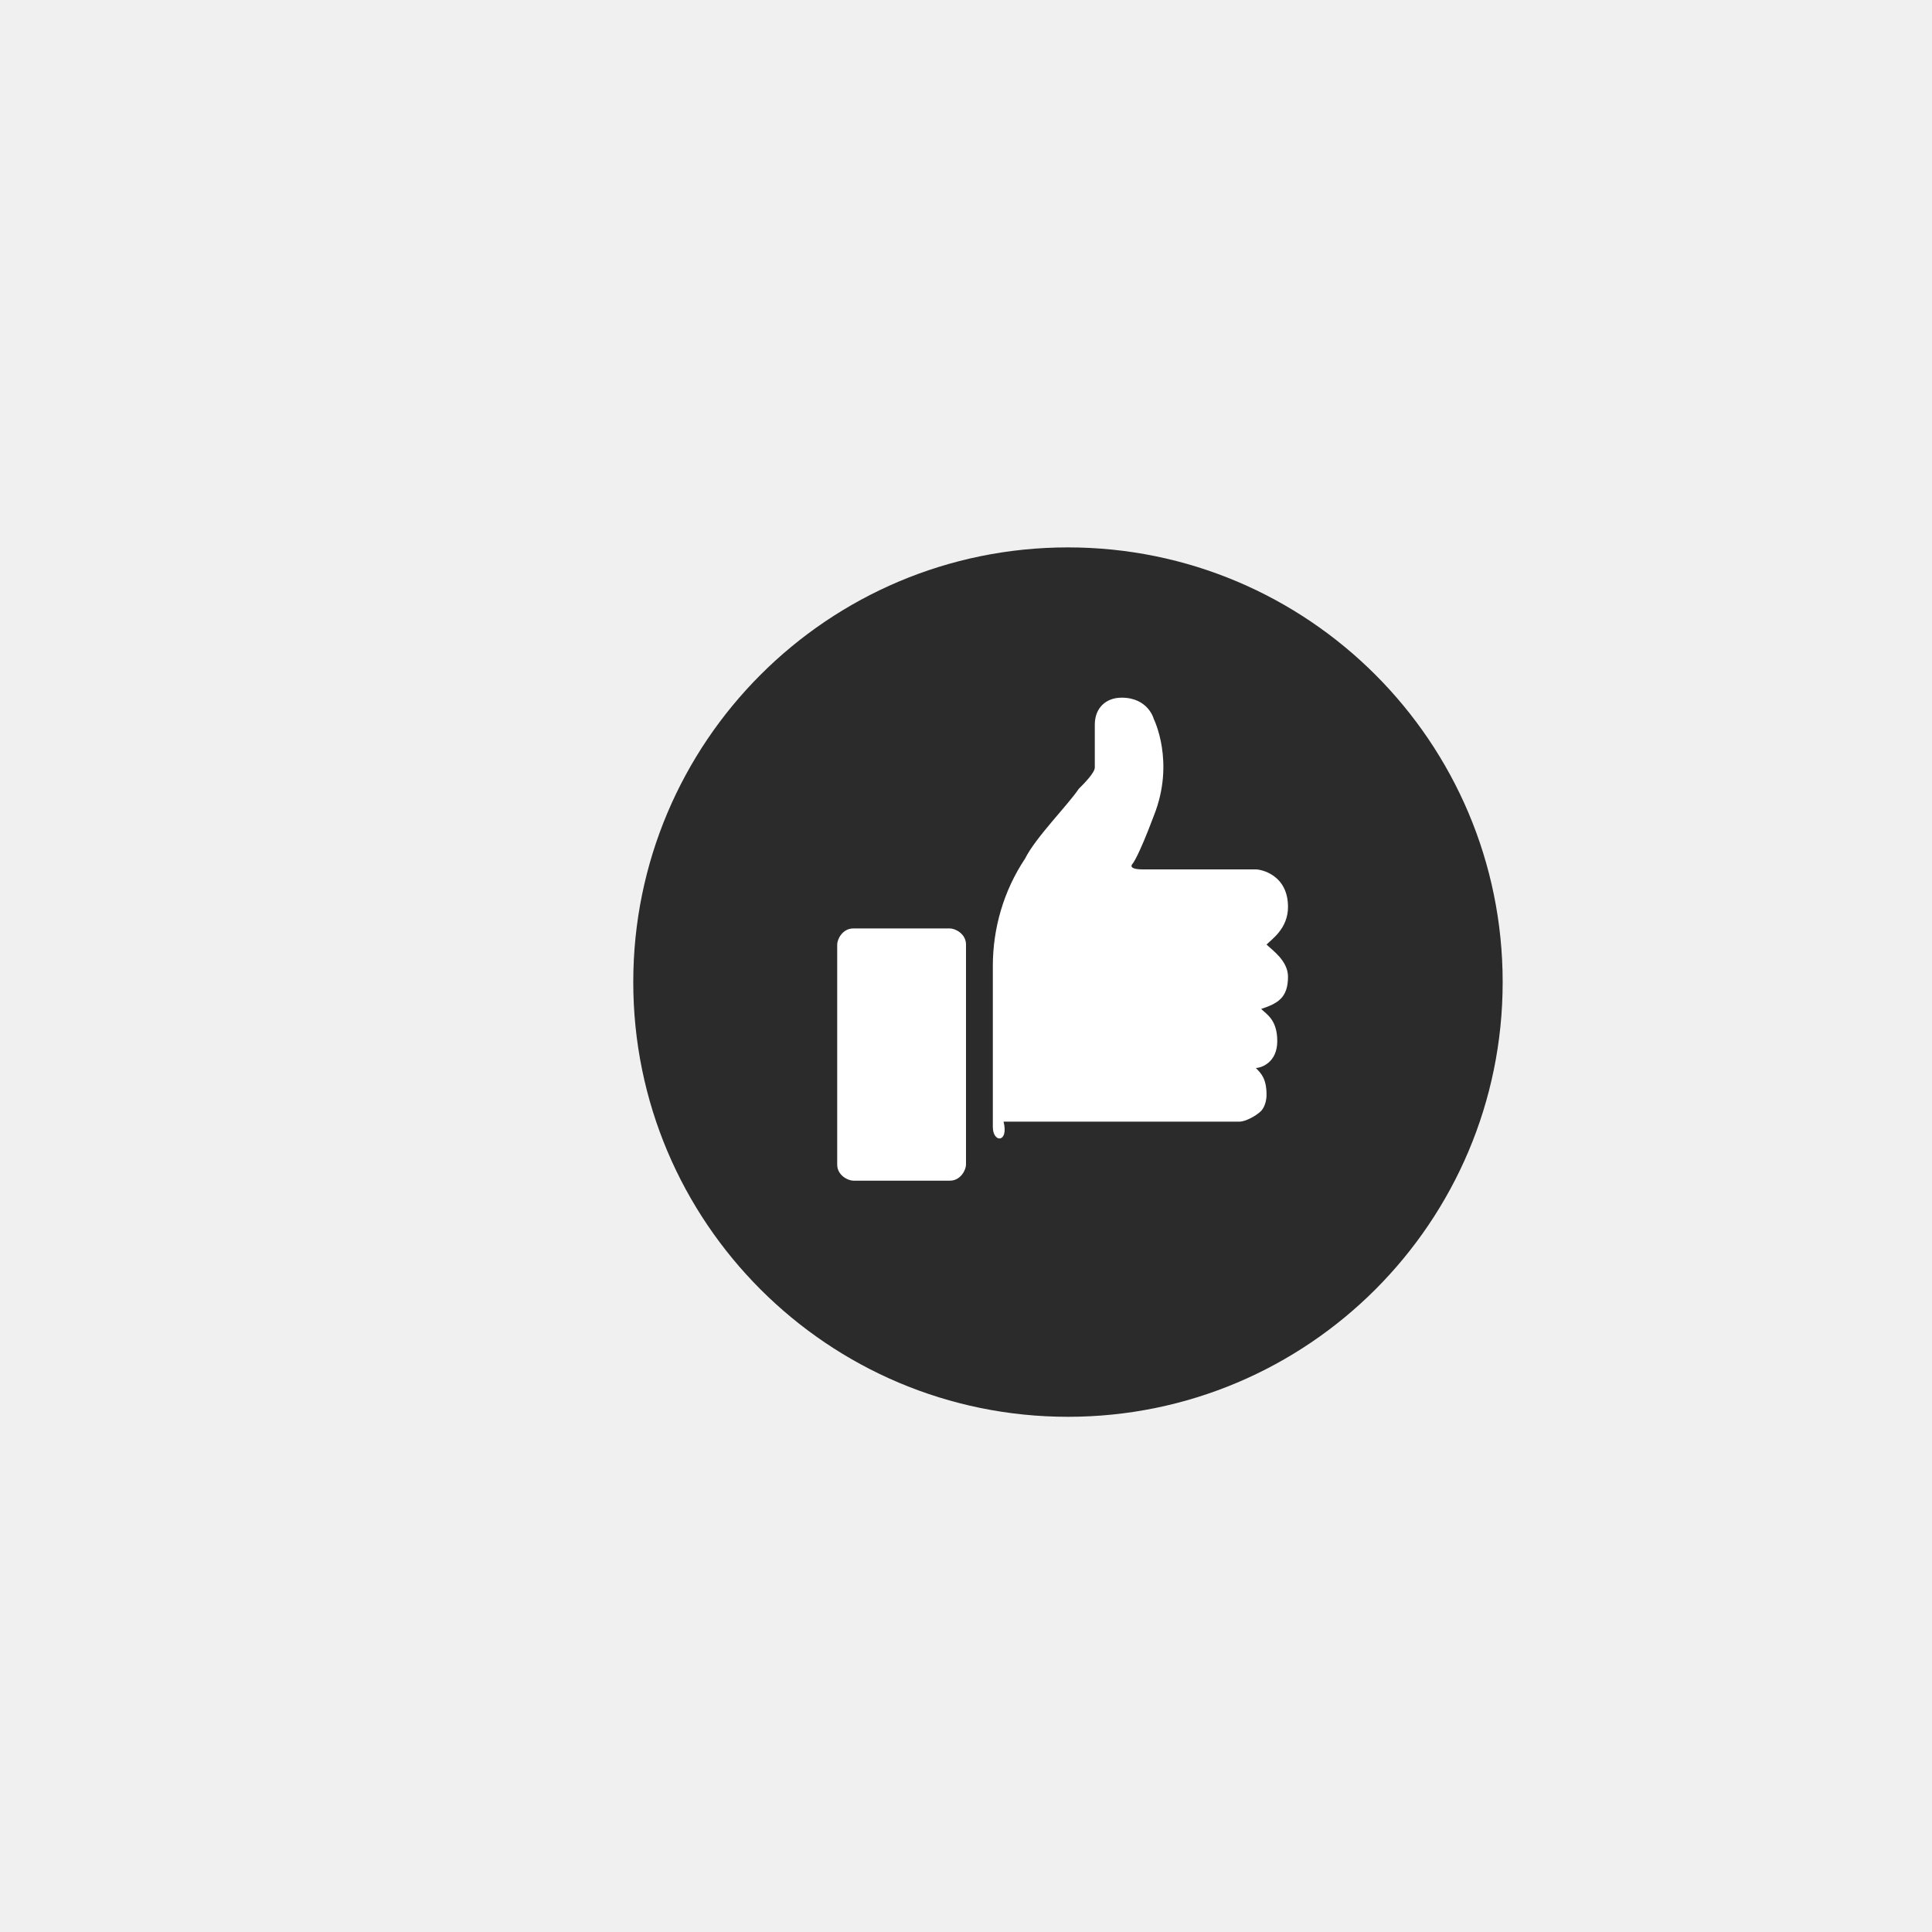
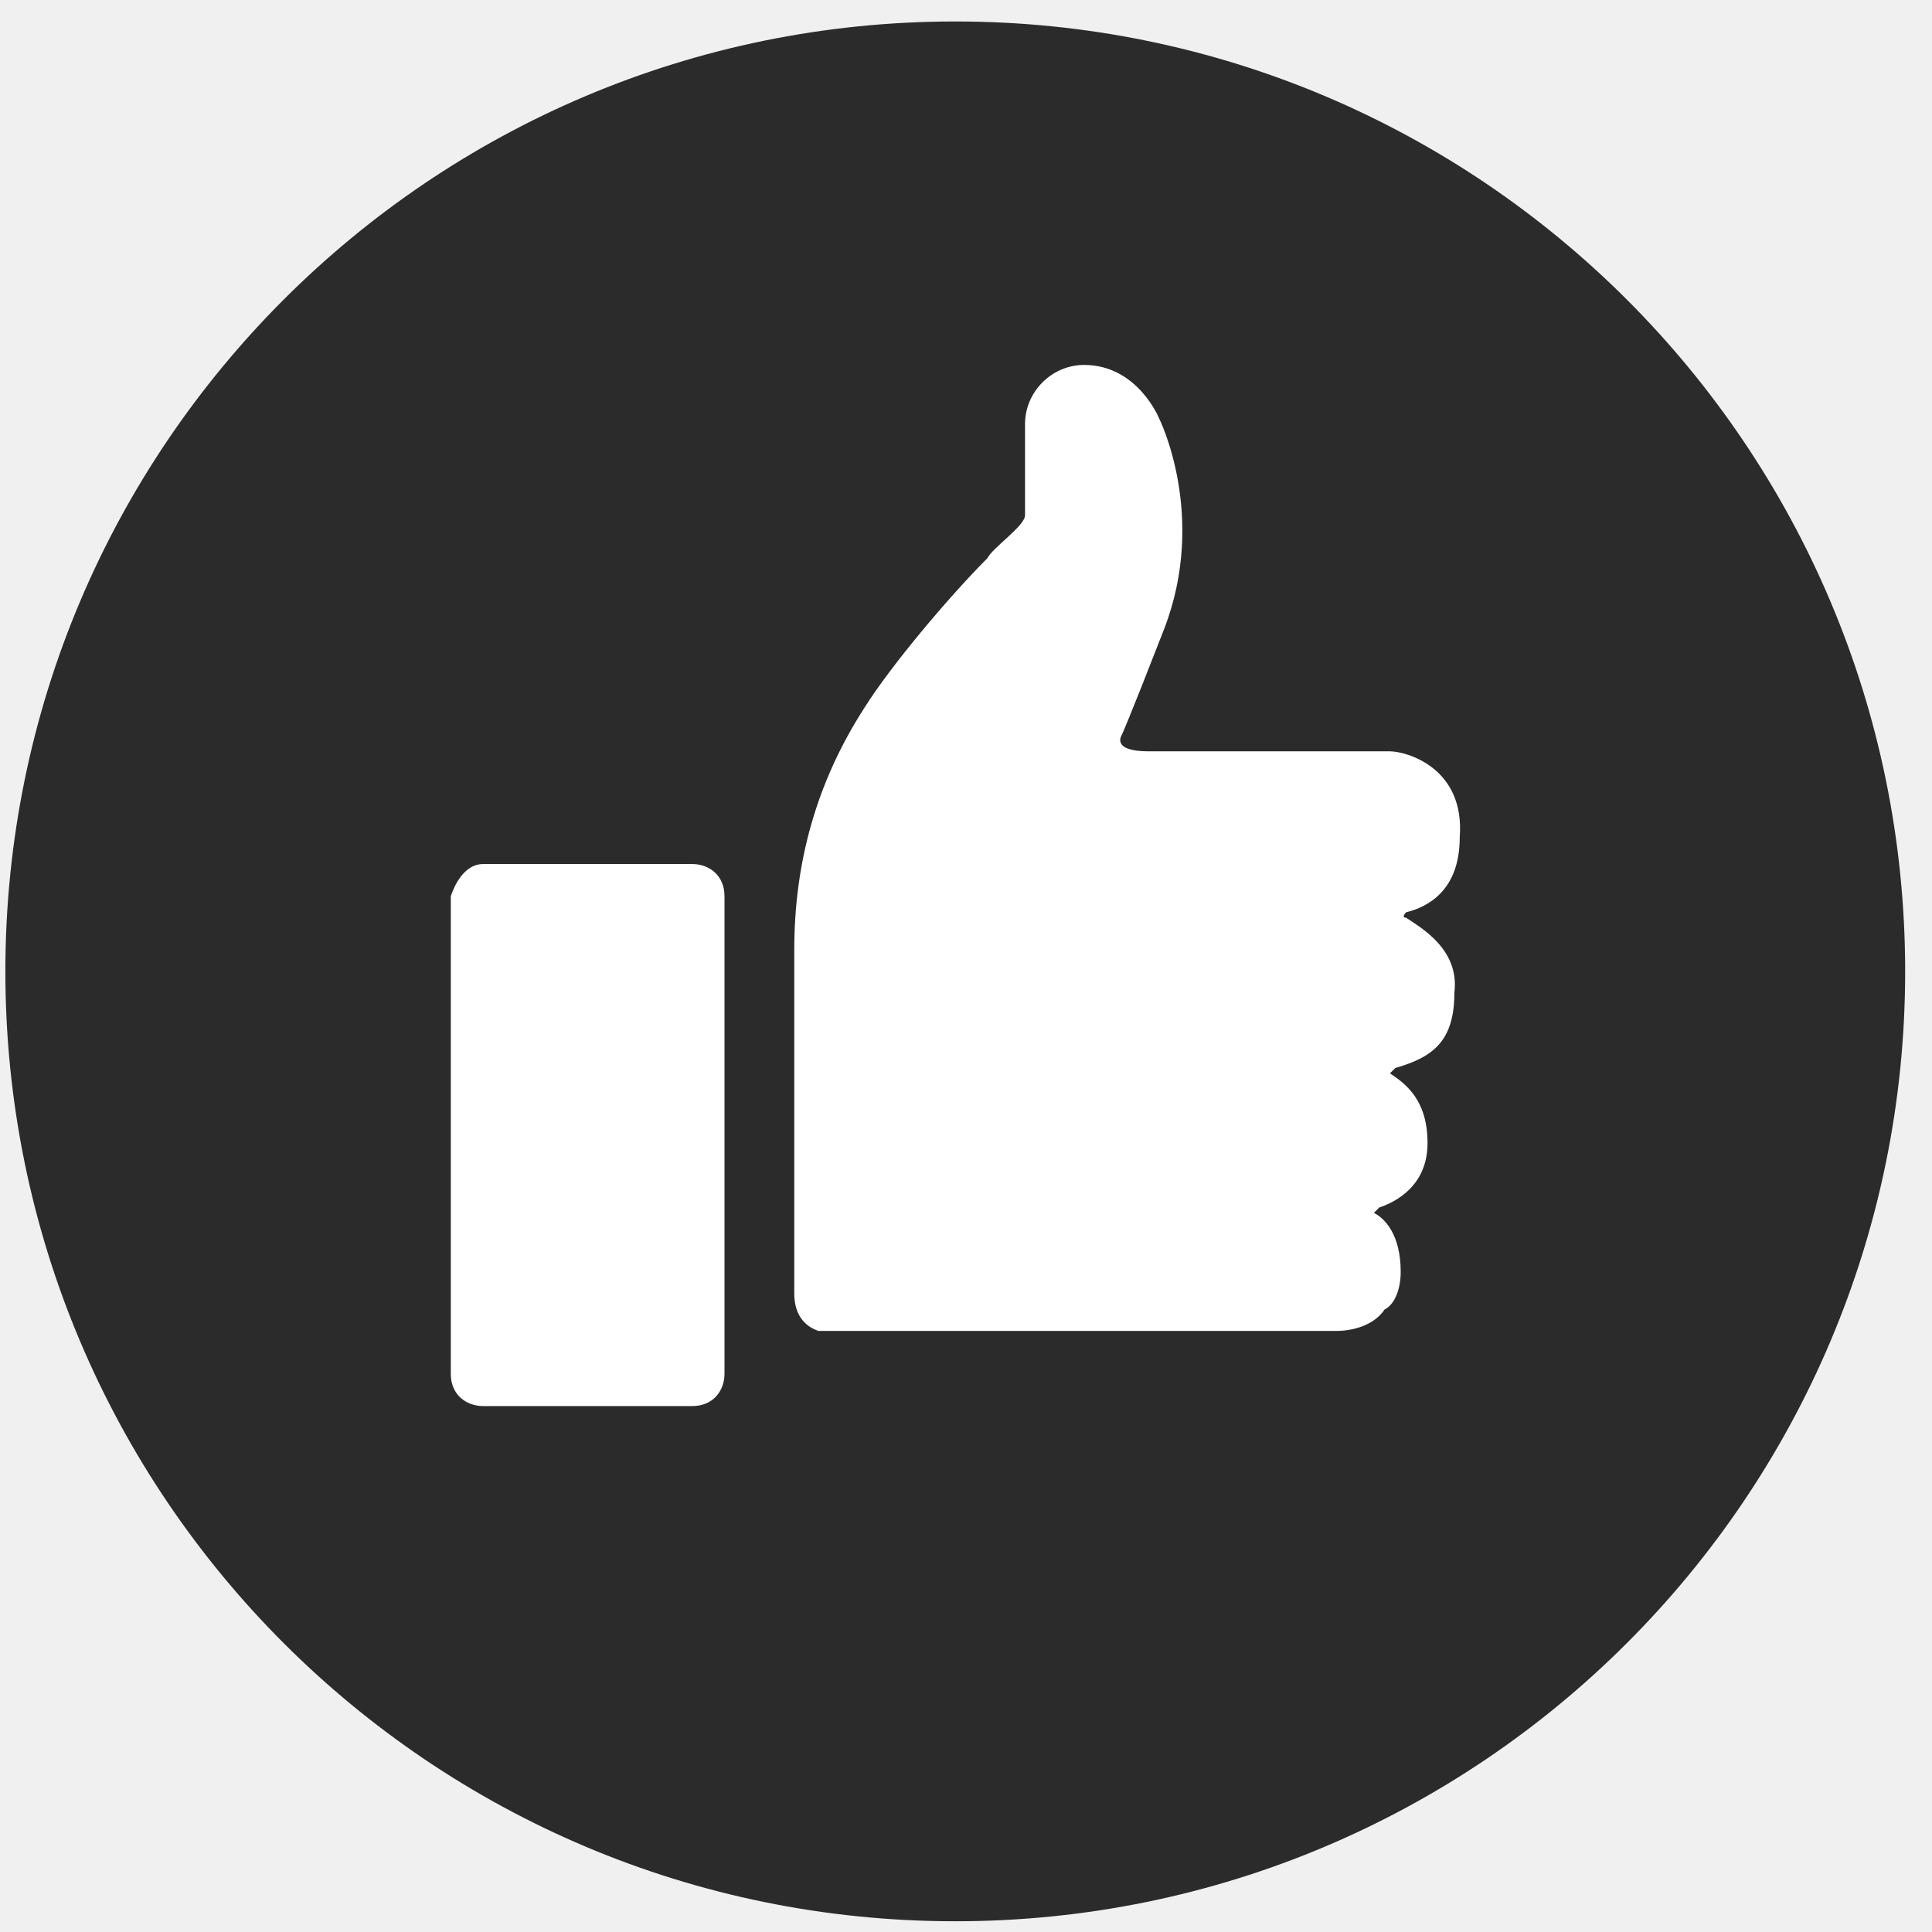
<svg xmlns="http://www.w3.org/2000/svg" version="1.1" id="Layer_1" x="0px" y="0px" viewBox="0 0 36 36" style="enable-background:new 0 0 36 36;" xml:space="preserve">
  <style type="text/css">
- 	.st0{fill:#2B2B2B;}
- 	.st1{fill:#FFFFFF;}
+ 	.st0{display:none;}
+ 	.st1{display:inline;fill:#2B2B2B;}
+ 	.st2{display:inline;}
+ 	.st3{fill:#2B2B2B;}
+ 	.st4{display:inline;fill:#2B2B2B;stroke:#2B2B2B;stroke-width:0.5;stroke-miterlimit:10;}
+ 	.st5{display:none;fill:#2B2B2B;}
+ 	.st6{display:inline;fill:#FFFFFF;}
+ 	.st7{fill:#FFFFFF;}
</style>
-   <ellipse class="st0" cx="19.9" cy="18.3" rx="8.1" ry="8.1" />
-   <path class="st1" d="M15.9,17.3h1.8c0.1,0,0.3,0.1,0.3,0.3v4.1c0,0.1-0.1,0.3-0.3,0.3h-1.8c-0.1,0-0.3-0.1-0.3-0.3v-4.1  C15.6,17.5,15.7,17.3,15.9,17.3z M18.5,21V18c0-0.7,0.2-1.4,0.6-2c0.2-0.4,0.8-1,1-1.3c0.1-0.1,0.3-0.3,0.3-0.4c0-0.1,0-0.4,0-0.8  c0-0.3,0.2-0.5,0.5-0.5h0c0.5,0,0.6,0.4,0.6,0.4s0.4,0.8,0,1.8c-0.3,0.8-0.4,0.9-0.4,0.9s-0.1,0.1,0.2,0.1c0,0,2,0,2.1,0  c0.1,0,0.6,0.1,0.6,0.7c0,0.4-0.3,0.6-0.4,0.7c0,0,0,0,0,0c0,0,0,0,0,0c0.1,0.1,0.4,0.3,0.4,0.6c0,0.4-0.2,0.5-0.5,0.6c0,0,0,0,0,0  c0,0,0,0,0,0c0.1,0.1,0.3,0.2,0.3,0.6c0,0.4-0.3,0.5-0.4,0.5c0,0,0,0,0,0c0,0,0,0,0,0c0.1,0.1,0.2,0.2,0.2,0.5  c0,0.2-0.1,0.3-0.1,0.3c-0.1,0.1-0.3,0.2-0.4,0.2l-4.4,0C18.8,21.3,18.5,21.3,18.5,21L18.5,21z" />
+   <g class="st0">
+     <path class="st1" d="M11,11.3L22.2,0.1v35.8L11,24.8H2V11.5h9V11.3z M30.9,23.4c-1,1.6-2.4,2.8-4.2,3.6V9.1c1.8,0.8,3.2,2,4.2,3.6   s1.6,3.4,1.6,5.4C32.3,20,31.9,21.8,30.9,23.4z" />
+   </g>
+   <g class="st0">
+     <path class="st1" d="M33.6,29.1v1.8H2.8v-1.8l3.4-3.4V15.4c0-2.7,0.8-5.1,2.4-7.2c1.6-2.1,3.6-3.5,6.1-4.3V3.4c0-0.9,0.3-1.7,1-2.4   c0.7-0.7,1.5-1,2.4-1s1.8,0.3,2.4,1c0.7,0.7,1,1.5,1,2.4V4c2.5,0.7,4.6,2.2,6.1,4.3c1.6,2.1,2.4,4.5,2.4,7.2v10.3L33.6,29.1z    M21.6,32.5c0,1-0.3,1.8-1,2.4c-0.7,0.7-1.5,1-2.4,1s-1.8-0.3-2.4-1c-0.7-0.7-1-1.5-1-2.4H21.6z" />
+   </g>
+   <g class="st0">
+     <path class="st1" d="M25.2,31.3H0.1v-3.5L0.2,27c0.1-0.6,0.3-1.2,0.7-1.8C1.4,24.4,2,23.6,2.8,23c1-0.7,2.2-1.3,3.7-1.8   c1.7-0.5,3.8-0.8,6.1-0.8c3.7,0,6.6,0.6,8.8,1.8c1.6,0.9,2.7,2.1,3.3,3.5c0.3,0.7,0.4,1.3,0.4,1.8V31.3z M18.9,10.7   c0-1.3-0.4-2.5-1.1-3.5c-0.7-1-1.7-1.8-2.8-2.3s-2.4-0.6-3.6-0.4S9.1,5.3,8.2,6.2c-0.9,0.9-1.5,2-1.7,3.2s-0.1,2.5,0.4,3.6   c0.5,1.1,1.3,2.1,2.3,2.8c1,0.7,2.2,1.1,3.5,1.1c1.7,0,3.2-0.6,4.5-1.8C18.3,13.9,18.9,12.4,18.9,10.7z M23.4,4.4   c-1.3,0-2.4,0.4-3.4,1.1c1.1,1.6,1.7,3.3,1.7,5.2c0,1.9-0.6,3.6-1.7,5.2c1,0.7,2.2,1.1,3.4,1.1c1.7,0,3.2-0.6,4.5-1.8   c1.2-1.2,1.8-2.7,1.8-4.5c0-1.7-0.6-3.2-1.8-4.5C26.6,5,25.1,4.4,23.4,4.4z M25.1,20.5c1.1,0.9,2,2,2.6,3.2c0.6,1.3,1,2.6,1.1,4   v3.5h7.1v-3.5l-0.1-0.7c-0.1-0.6-0.3-1.1-0.6-1.7c-0.4-0.8-1-1.5-1.7-2c-0.8-0.8-1.9-1.4-3.2-1.8C28.9,21,27.1,20.7,25.1,20.5z" />
+   </g>
+   <g class="st0">
+     <path class="st1" d="M34.9,4.7c0.7,0.7,1.1,1.6,1.1,2.6v21.5c0,1-0.4,1.9-1.1,2.6c-0.7,0.7-1.5,1.1-2.5,1.1H3.7   c-1,0-1.8-0.3-2.5-1.1c-0.7-0.7-1.1-1.6-1.1-2.6V7.3c0-1,0.4-1.9,1.1-2.6C1.9,4,2.7,3.7,3.7,3.7h28.7C33.4,3.7,34.2,4,34.9,4.7z    M32.4,7.3l-14.4,9l-14.4-9v3.6L18,19.8l14.4-8.9V7.3z" />
+   </g>
+   <g class="st0">
+     <path class="st1" d="M24.7,5.1h5.8v3.6l3.7,2.3c0.5,0.3,0.9,0.8,1.2,1.3c0.3,0.5,0.5,1.1,0.5,1.8v17.8c0,1-0.3,1.8-1,2.5   c-0.7,0.7-1.5,1-2.5,1H3.7c-0.9,0-1.8-0.3-2.5-1c-0.7-0.7-1-1.5-1-2.5V14.1c0-0.7,0.2-1.3,0.5-1.8c0.3-0.5,0.7-1,1.2-1.3l3.7-2.3   V5.1h5.8L18,1L24.7,5.1z M3.7,14.1l1.8,1.1v-2.3L3.7,14.1z M9.1,17.4l8.9,5.5l8.9-5.5V8.7H9.1V17.4z M25.1,10.5v2.7H10.9v-2.7H25.1   z M25.1,14.9v2.7H10.9v-2.7H25.1z M30.4,15.2l1.8-1.1l-1.8-1.2V15.2z" />
+   </g>
+   <g class="st0">
+     <path class="st1" d="M7.1,0.2h21.4c1,0,1.9,0.3,2.6,1c0.7,0.7,1,1.5,1,2.5v28.6c0,0.9-0.3,1.8-1,2.5c-0.7,0.7-1.5,1-2.6,1H7.1   c-1,0-1.9-0.3-2.6-1c-0.7-0.7-1-1.5-1-2.5V3.7c0-0.9,0.3-1.8,1-2.5C5.2,0.5,6.1,0.2,7.1,0.2z M17.8,3.7c-2,0-3.7,0.5-5.4,1.5   c-1.6,1-2.9,2.3-3.9,3.9c-0.9,1.6-1.4,3.4-1.4,5.4s0.5,3.7,1.5,5.4c1,1.6,2.3,2.9,3.9,3.9c1.6,0.9,3.5,1.4,5.5,1.4l-1.6-3.9   c-0.2-0.4-0.3-0.9-0.1-1.4c0.1-0.5,0.4-0.8,0.8-1l1.6-0.9c0.4-0.2,0.8-0.3,1.3-0.2c0.5,0.1,0.9,0.4,1.1,0.8l3.4,4.3   c1.2-1,2.2-2.2,2.9-3.7c0.7-1.4,1.1-3,1.1-4.7c0-1.9-0.5-3.7-1.4-5.3c-0.9-1.6-2.2-3-3.9-3.9C21.5,4.2,19.7,3.7,17.8,3.7z    M8.8,28.7c-0.5,0-0.9,0.2-1.3,0.5c-0.3,0.3-0.5,0.8-0.5,1.3s0.2,0.9,0.5,1.3c0.3,0.4,0.8,0.5,1.3,0.5c0.5,0,0.9-0.2,1.3-0.5   c0.4-0.4,0.5-0.8,0.5-1.3s-0.2-0.9-0.5-1.3C9.8,28.8,9.3,28.7,8.8,28.7z M17.8,12.6c0.5,0,0.9,0.2,1.3,0.5c0.3,0.3,0.5,0.8,0.5,1.3   c0,0.5-0.2,0.9-0.5,1.3c-0.3,0.4-0.8,0.5-1.3,0.5s-0.9-0.2-1.3-0.5c-0.3-0.4-0.5-0.8-0.5-1.3c0-0.5,0.2-0.9,0.5-1.3   C16.9,12.8,17.3,12.6,17.8,12.6z M18,20.2l4.4,11.3l4.6-2.7l-7.5-9.5L18,20.2z" />
+   </g>
+   <g class="st0">
+     <path class="st1" d="M34.8,1.2c0.7,0.7,1,1.5,1,2.5V25c0,1-0.3,1.9-1,2.5c-0.7,0.7-1.5,1-2.5,1H21.4l-6.6,6.6   c-0.4,0.3-0.8,0.5-1.3,0.5h-0.9c-0.6,0-1-0.2-1.3-0.5c-0.3-0.3-0.5-0.7-0.5-1.3v-5.3H3.7c-0.9,0-1.8-0.3-2.5-1   c-0.7-0.7-1-1.5-1-2.5V3.6c0-0.9,0.3-1.8,1-2.5c0.7-0.7,1.5-1,2.5-1h28.6C33.2,0.1,34.1,0.5,34.8,1.2z M16.3,12.6h-3.8L15,7.2h-3.6   l-2.3,5v7.4h7.2V12.6z M26.9,12.6h-3.8l2.5-5.3h-3.6l-2.3,5v7.4h7.2V12.6z" />
+   </g>
+   <g class="st0">
+     <path class="st1" d="M30,3.8c1,0,1.8,0.3,2.5,1c0.7,0.7,1,1.5,1,2.5v24.8c0,1-0.3,1.8-1,2.5c-0.7,0.7-1.5,1-2.5,1H5.2   c-1,0-1.8-0.3-2.5-1c-0.7-0.7-1-1.5-1-2.5V7.4c0-1,0.3-1.8,1-2.5c0.7-0.7,1.5-1,2.5-1H7V0.2h3.6v3.6h14.1V0.2h3.6v3.6H30z M30,32.2   V12.7H5.2v19.5H30z M12.3,16.2v3.6H8.7v-3.6H12.3z M12.3,23.4v3.5H8.7v-3.5H12.3z M19.4,16.2v3.6h-3.5v-3.6H19.4z M19.4,23.4v3.5   h-3.5v-3.5H19.4z M26.5,16.2v3.6h-3.6v-3.6H26.5z M26.5,23.4v3.5h-3.6v-3.5H26.5z" />
+   </g>
+   <g class="st0">
+     <path class="st1" d="M0.3,9.1h19.4v3.6H3.8v10.6h15.9v3.6H0.3V9.1z M26.8,9.1h8.8v17.7h-8.8v3.5c0,0.5,0.2,0.9,0.5,1.3   c0.3,0.4,0.7,0.5,1.2,0.5h3.6v3.5h-4.5c-0.5,0-1.1-0.2-1.7-0.5c-0.6-0.4-1-0.8-1-1.2c0,0.4-0.3,0.8-0.9,1.2   c-0.6,0.4-1.2,0.5-1.7,0.5h-4.4v-3.5h3.6c0.5,0,0.9-0.2,1.2-0.5c0.3-0.4,0.5-0.8,0.5-1.3V5.6c0-0.5-0.2-0.9-0.5-1.3   C22.4,4,22,3.8,21.5,3.8h-3.6V0.3h4.4c0.6,0,1.1,0.2,1.7,0.5C24.7,1.2,25,1.6,25,2.1c0-0.4,0.3-0.8,1-1.2c0.6-0.4,1.2-0.5,1.7-0.5   h4.5v3.5h-3.6c-0.5,0-0.9,0.2-1.2,0.5c-0.3,0.4-0.5,0.8-0.5,1.3V9.1z M32.1,23.3V12.7h-5.3v10.6H32.1z" />
+   </g>
+   <g class="st0">
+     <g class="st2">
+       <path class="st3" d="M18.1,0.2c0.3,0,0.6,0.1,1,0.3C19.7,0.8,20,1.3,20,2.1v4h2c0.3,0,0.6,0.1,0.9,0.3c0.7,0.3,1,0.9,1,1.7v2h4    c0.3,0,0.6,0.1,0.9,0.2c0.7,0.4,1,1,1,1.8V14h4c0.2,0,0.4,0.1,0.6,0.2c0.5,0.1,0.8,0.4,1,0.8c0.2,0.9,0.3,1.9,0.3,3    c0,3.2-0.8,6.2-2.4,8.9c-1.6,2.7-3.8,4.9-6.5,6.5c-2.7,1.6-5.7,2.4-8.9,2.4s-6.2-0.8-8.9-2.4c-2.7-1.6-4.9-3.8-6.5-6.5    c-1.6-2.7-2.4-5.7-2.4-8.9c0-3.2,0.8-6.2,2.4-8.9c1.6-2.7,3.8-4.9,6.5-6.5C11.9,1,14.9,0.2,18.1,0.2z M5.1,14.9    c-0.6,0.6-0.8,1.3-0.8,2.1c0,0.8,0.3,1.5,0.8,2.1S6.3,20,7.2,20s1.5-0.3,2.1-0.8c0.6-0.6,0.9-1.3,0.9-2.1c0-0.8-0.3-1.5-0.9-2.1    C8.7,14.3,8,14,7.2,14C6.4,14,5.6,14.3,5.1,14.9z M11,7c-0.6,0.6-0.8,1.3-0.8,2.1c0,0.8,0.3,1.5,0.8,2.1c0.6,0.6,1.3,0.9,2.1,0.9    s1.5-0.3,2.1-0.9c0.6-0.6,0.9-1.3,0.9-2.1c0-0.8-0.3-1.5-0.9-2.1c-0.6-0.6-1.3-0.9-2.1-0.9C12.3,6.1,11.6,6.4,11,7z M14,26.8    c-0.6,0.6-0.8,1.3-0.8,2.1c0,0.8,0.3,1.5,0.8,2.1c0.6,0.6,1.3,0.8,2.1,0.8c0.8,0,1.5-0.3,2.1-0.8c0.6-0.6,0.9-1.3,0.9-2.1    c0-0.8-0.3-1.5-0.9-2.1c-0.6-0.6-1.3-0.9-2.1-0.9C15.3,25.9,14.5,26.2,14,26.8z M15,16.9c-0.6,0.6-0.9,1.3-0.9,2.1    c0,0.8,0.3,1.5,0.9,2.1c0.6,0.6,1.3,0.9,2.1,0.9c0.8,0,1.5-0.3,2.1-0.9c0.6-0.6,0.8-1.3,0.8-2.1c0-0.8-0.3-1.5-0.8-2.1    c-0.6-0.6-1.3-0.8-2.1-0.8C16.2,16.1,15.6,16.3,15,16.9z M24.9,20.8c-0.6,0.6-0.9,1.3-0.9,2.1c0,0.9,0.3,1.6,0.9,2.1    c0.6,0.6,1.3,0.8,2.1,0.8s1.5-0.3,2.1-0.8c0.6-0.6,0.9-1.3,0.9-2.1c0-0.8-0.3-1.5-0.9-2.1C28.5,20.3,27.8,20,27,20    S25.5,20.3,24.9,20.8z" />
+     </g>
+   </g>
+   <g class="st0">
+     <g class="st2">
+       <path class="st3" d="M18.1,26.2l-5-5l-8.1,8L2.7,27l8.2-8.1c-2-2.2-3.6-4.7-4.8-7.3h3.3c1,2,2.2,3.8,3.7,5.4    c2.3-2.5,4-5.4,5.1-8.6H0.1V5h11.3V1.9h3.2V5H26v3.3h-4.8c-1.2,3.9-3.2,7.4-6,10.5l-0.1,0.1l4.2,4L18.1,26.2z M35.7,34.1h-3.3    l-1.8-4.8H23l-1.8,4.8h-3.3l7.3-19.4h3.3L35.7,34.1z M29.4,26.1l-2.6-7l-2.6,7H29.4z" />
+     </g>
+   </g>
+   <g class="st0">
+     <g class="st2">
+       <path d="M35.8,19.8c0,1-0.3,1.8-1,2.5L22.3,34.8c-0.7,0.7-1.5,1-2.5,1c-1,0-1.8-0.3-2.5-1l-16-16c-0.7-0.7-1-1.5-1-2.5V3.7    c0-0.9,0.3-1.8,1-2.5c0.7-0.7,1.5-1,2.5-1h12.5c0.9,0,1.8,0.3,2.5,1l16,16C35.5,18,35.8,18.8,35.8,19.8z M8.4,8.3    c0.5-0.5,0.8-1.1,0.8-1.9S8.9,5,8.4,4.5C7.9,4,7.3,3.7,6.5,3.7S5.1,4,4.6,4.5C4.1,5,3.8,5.7,3.8,6.4s0.3,1.4,0.8,1.9    C5.1,8.8,5.7,9,6.5,9C7.2,9,7.9,8.8,8.4,8.3z" />
+     </g>
+   </g>
+   <g class="st0">
+     <path class="st4" d="M32.8,0.8l2.6,10l-2.1,0.6c-1.4-2.6-2.5-4.3-3.3-5C29.4,6,28.8,5.7,28,5.5c-0.4-0.1-1.1-0.1-2-0.1h-5.8v24   c0,0.8,0,1.3,0.1,1.6c0.1,0.6,0.4,1,0.7,1.2c0.3,0.2,0.9,0.4,1.7,0.5c0.4,0.1,1.1,0.1,2.1,0.1v2.2H11.1v-2.2c1,0,1.7,0,2.1-0.1   c0.8-0.1,1.3-0.2,1.7-0.5c0.3-0.2,0.6-0.7,0.7-1.2c0.1-0.3,0.1-0.8,0.1-1.6v-24H9.9c-0.9,0-1.6,0-2,0.1C7.1,5.7,6.4,6,5.9,6.4   c-0.9,0.7-2,2.4-3.3,5l-2.1-0.6L3,0.8H32.8z" />
+   </g>
+   <g class="st0">
+     <path class="st1" d="M0.2,2.4h35.7v4.4H0.2V2.4z M0.2,11.2h35.7v4.5H0.2V11.2z M0.2,20.1h35.7v4.5H0.2V20.1z M0.2,29h22.3v4.4H0.2   V29z" />
+   </g>
+   <g class="st0">
+     <path class="st1" d="M34.4,34.4c-0.8,0.8-1.7,1.2-2.8,1.2H4.2c-1.1,0-2-0.4-2.8-1.2c-0.8-0.8-1.2-1.7-1.2-2.8V4.2   c0-1.1,0.4-2,1.2-2.8c0.8-0.8,1.7-1.2,2.8-1.2h27.4c1.1,0,2,0.4,2.8,1.2c0.8,0.8,1.2,1.7,1.2,2.8v27.4   C35.6,32.7,35.2,33.7,34.4,34.4z M4.2,29.7h27.4l-8.8-11.8L16,26.8l-5-5.9L4.2,29.7z" />
+   </g>
+   <g class="st0">
+     <path class="st1" d="M35.6,12.9c0.2,0.2,0.3,0.5,0.3,0.8v7.6c0,0.3-0.1,0.6-0.3,0.8c-0.2,0.2-0.5,0.3-0.8,0.3h-7.6   c-0.3,0-0.6-0.1-0.8-0.3c-0.2-0.2-0.3-0.5-0.3-0.8v-7.6c0-0.3,0.1-0.6,0.3-0.8c0.2-0.2,0.5-0.3,0.8-0.3h7.6   C35.1,12.6,35.4,12.7,35.6,12.9z M34.8,13.7h-7.6v7.6h7.6V13.7z M34,20.2h-6l1.5-1.9l1.1,1.3l1.5-1.9L34,20.2z" />
+   </g>
+   <g class="st0">
+     <path class="st1" d="M9.6,12.8c0.2,0.2,0.3,0.5,0.3,0.8v7.6c0,0.3-0.1,0.6-0.3,0.8c-0.2,0.2-0.5,0.3-0.8,0.3H1.2   c-0.3,0-0.6-0.1-0.8-0.3c-0.2-0.2-0.3-0.5-0.3-0.8v-7.6c0-0.3,0.1-0.6,0.3-0.8c0.2-0.2,0.5-0.3,0.8-0.3h7.6   C9.2,12.5,9.4,12.6,9.6,12.8z M8.8,13.6H1.2v7.6h7.6V13.6z M8,20.2H2l1.5-1.9l1.1,1.3l1.5-1.9L8,20.2z" />
+   </g>
+   <g class="st0">
+     <path class="st1" d="M28.2,23.9c-0.5,0.5-1,0.7-1.7,0.7H9.7c-0.7,0-1.2-0.2-1.7-0.7c-0.5-0.5-0.7-1-0.7-1.7V5.4   c0-0.7,0.2-1.2,0.7-1.7C8.4,3.2,9,3,9.7,3h16.8c0.7,0,1.2,0.2,1.7,0.7c0.5,0.5,0.7,1,0.7,1.7v16.8C28.9,22.9,28.6,23.4,28.2,23.9z    M9.7,21h16.8l-5.4-7.2l-4.2,5.4l-3-3.6L9.7,21z" />
+   </g>
+   <g class="st0">
+     <path class="st1" d="M1,0.8h3.8v3.8H1V0.8z M1,8.4h3.8v3.8H1V8.4z M1,16h3.8v3.7H1V16z M1,23.6h3.8v3.8H1V23.6z M1,31.2h3.8V35H1   V31.2z M8.5,0.8h3.8v3.8H8.5V0.8z M8.5,31.2h3.8V35H8.5V31.2z M16.2,0.8h3.7v3.8h-3.7V0.8z M16.2,31.2h3.7V35h-3.7V31.2z M23.8,0.8   h3.8v3.8h-3.8V0.8z M23.8,31.2h3.8V35h-3.8V31.2z M31.3,0.8h3.8v3.8h-3.8V0.8z M31.3,8.4h3.8v3.8h-3.8V8.4z M31.3,16h3.8v3.7h-3.8   V16z M31.3,23.6h3.8v3.8h-3.8V23.6z M31.3,31.2h3.8V35h-3.8V31.2z" />
+   </g>
+   <g class="st0">
+     <path class="st1" d="M88.2,6.1c0.8,0.8,1.2,1.7,1.2,2.8v27.4c0,1.1-0.4,2-1.2,2.8c-0.8,0.8-1.7,1.2-2.8,1.2H57.9   c-1.1,0-2-0.4-2.8-1.2c-0.8-0.8-1.2-1.7-1.2-2.8V9c0-1.1,0.4-2,1.2-2.8C55.9,5.4,56.8,5,57.9,5h27.4C86.5,5,87.4,5.4,88.2,6.1z    M77.5,22.7l-9.8-7.8v15.6L77.5,22.7z" />
+   </g>
+   <path class="st5" d="M27.9,26.9H8.2c-4.4,0-8.1-3.6-8.1-8.1l0-4c0-4.4,3.6-8.1,8.1-8.1h19.7c4.4,0,8.1,3.6,8.1,8.1v4  C35.9,23.2,32.3,26.9,27.9,26.9z" />
+   <g class="st0">
+     <path class="st6" d="M17.6,16.5c0,1.3-0.4,2.3-1.1,3.1c-0.7,0.8-1.8,1.2-3.1,1.2c-1.3,0-2.3-0.4-3.1-1.2c-0.7-0.8-1.1-1.8-1.1-3.1   c0-1.3,0.4-2.4,1.1-3.1c0.7-0.8,1.8-1.1,3.1-1.1c1.3,0,2.3,0.4,3.1,1.1C17.2,14.1,17.6,15.2,17.6,16.5z M14.8,18.5   c0.2-0.2,0.4-0.5,0.5-0.9c0.1-0.3,0.1-0.7,0.1-1.2c0-0.5-0.1-0.9-0.2-1.3s-0.3-0.6-0.4-0.8c-0.2-0.2-0.4-0.4-0.6-0.5   c-0.2-0.1-0.5-0.1-0.8-0.1c-0.3,0-0.5,0-0.8,0.1c-0.2,0.1-0.5,0.3-0.7,0.5c-0.2,0.2-0.3,0.5-0.4,0.9c-0.1,0.4-0.2,0.8-0.2,1.3   c0,0.5,0.1,0.9,0.2,1.2c0.1,0.3,0.3,0.6,0.4,0.8c0.2,0.2,0.4,0.4,0.6,0.5c0.2,0.1,0.5,0.2,0.8,0.2c0.3,0,0.5-0.1,0.8-0.2   C14.4,18.9,14.6,18.8,14.8,18.5z" />
+     <path class="st6" d="M26.8,20.6h-2.6l-2.4-3.3l-0.5,0.6v2.7h-2.1v-8.2h2.1v3.7l2.9-3.7h2.4l-3.2,3.8L26.8,20.6z" />
+   </g>
+   <g class="st0">
+     <path class="st1" d="M34.6,1.3c0.8,0.8,1.2,1.7,1.2,2.8v27.7c0,1.1-0.4,2.1-1.2,2.8c-0.8,0.8-1.7,1.2-2.8,1.2H4.1   c-1.1,0-2.1-0.4-2.8-1.2C0.5,34,0.1,33,0.1,31.9V4.2c0-1.1,0.4-2.1,1.2-2.8C2,0.6,3,0.2,4.1,0.2h27.7C32.9,0.2,33.9,0.6,34.6,1.3z    M31.8,4.2H17.9v11.9L4.1,31.9h13.9V16.1l13.9,15.8V4.2z" />
+   </g>
+   <g class="st0">
+     <path class="st1" d="M32.2,26.9c1,1,1.5,2.3,1.5,3.7s-0.5,2.7-1.5,3.7c-1,1-2.2,1.5-3.7,1.5c-1.5,0-2.7-0.5-3.7-1.5   c-1-1-1.5-2.2-1.5-3.7c0-0.4,0-0.8,0.1-1.2L10.6,22c-1.1,1-2.3,1.4-3.8,1.4s-2.7-0.5-3.8-1.6c-1-1-1.6-2.3-1.6-3.8   c0-1.5,0.5-2.8,1.6-3.8c1-1,2.3-1.6,3.8-1.6s2.7,0.5,3.8,1.4l12.7-7.3c-0.1-0.5-0.2-0.9-0.2-1.3c0-1.5,0.5-2.8,1.6-3.8   c1-1,2.3-1.6,3.8-1.6c1.5,0,2.8,0.5,3.8,1.6c1,1,1.6,2.3,1.6,3.8c0,1.5-0.5,2.8-1.6,3.8c-1,1.1-2.3,1.6-3.8,1.6   c-1.5,0-2.7-0.5-3.8-1.5l-12.7,7.4c0.1,0.5,0.2,0.9,0.2,1.3c0,0.3-0.1,0.8-0.2,1.3L25,26.7c1-0.9,2.2-1.3,3.5-1.3   C30,25.4,31.2,25.9,32.2,26.9z" />
+   </g>
+   <g class="st0">
+     <path class="st1" d="M0.1,3.9h10.5v27.3H0.1V3.9z M12.7,3.9h10.5v27.3H12.7V3.9z M35.9,3.9v27.3H25.3V3.9H35.9z" />
+   </g>
+   <g class="st0">
+     <path class="st1" d="M22.3,0.1c0.9,0,1.7,0.3,2.4,1c0.7,0.7,1,1.5,1,2.4v6.8h6.9c0.9,0,1.7,0.3,2.4,1c0.7,0.7,1,1.5,1,2.4v18.8   c0,0.9-0.3,1.7-1,2.4c-0.7,0.7-1.4,1-2.4,1H13.8c-1,0-1.8-0.3-2.4-1c-0.7-0.7-1-1.4-1-2.4v-6.9H3.5c-1,0-1.8-0.3-2.4-1   s-1-1.4-1-2.4V3.5c0-1,0.3-1.8,1-2.4c0.7-0.7,1.5-1,2.4-1H22.3z M3.5,22.3h10.2v10.2h18.8V13.7H22.3V3.5H3.5V22.3z" />
+   </g>
+   <g class="st0">
+     <path class="st1" d="M30.2,22.1l0,0.4c0,1.4-0.3,2.8-1,4.2c-0.7,1.4-1.8,2.6-3.1,3.4c-1.4,0.9-3.1,1.4-4.9,1.4   c-1.7,0-3.4-0.5-4.8-1.4c0.3,0,0.5,0,0.8,0c1.5,0,2.8-0.4,3.9-1.3c-0.7,0-1.3-0.2-1.8-0.6c-0.5-0.4-0.9-0.9-1.1-1.6   c0.2,0,0.4,0.1,0.6,0.1c0.3,0,0.6,0,0.8-0.1c-0.7-0.2-1.3-0.5-1.8-1.1c-0.5-0.6-0.7-1.2-0.7-2v0c0.5,0.3,0.9,0.4,1.4,0.4   c-0.4-0.3-0.7-0.6-1-1.1c-0.3-0.5-0.4-1-0.4-1.5c0-0.6,0.1-1.1,0.4-1.6c0.8,1,1.7,1.7,2.9,2.3c1.1,0.6,2.3,0.9,3.6,1   c-0.1-0.3-0.1-0.5-0.1-0.7c0-0.9,0.3-1.6,0.9-2.2c0.6-0.6,1.4-0.9,2.2-0.9c0.9,0,1.7,0.3,2.3,1c0.7-0.1,1.4-0.4,2-0.8   C31.1,20,30.7,20.6,30,21c0.6-0.1,1.2-0.3,1.8-0.5C31.4,21.1,30.8,21.7,30.2,22.1z" />
+   </g>
+   <g class="st0">
+     <path class="st1" d="M16.3,6c1.1,0.7,2,1.5,2.7,2.7c0.7,1.1,1,2.3,1,3.7c0,1.2-0.3,2.3-0.8,3.3c-0.5,1-1.3,1.9-2.2,2.6   c-0.9,0.7-2,1.1-3.2,1.3v-5.1h1.7l0.3-2.1h-2.1v-1.4c0-0.3,0.1-0.6,0.3-0.8c0.2-0.2,0.5-0.3,0.9-0.3h0.9V8   c-0.6-0.1-1.1-0.1-1.6-0.1c-0.8,0-1.5,0.3-2,0.8c-0.5,0.5-0.7,1.2-0.7,2.1v1.6H9.7v2.1h1.9v5.1c-1.2-0.2-2.2-0.6-3.2-1.3   c-0.9-0.7-1.7-1.5-2.2-2.6c-0.5-1-0.8-2.2-0.8-3.4c0-1.3,0.3-2.6,1-3.7C7,7.5,7.9,6.6,9,6c1.1-0.7,2.3-1,3.7-1   C14,5,15.2,5.3,16.3,6z" />
+   </g>
+   <g class="st0">
+     <path class="st1" d="M10.5,0.2h15.1c1.8,0,3.6,0.5,5.2,1.4s2.8,2.2,3.8,3.8c0.9,1.6,1.4,3.3,1.4,5.2v15.1c0,1.8-0.5,3.6-1.4,5.2   c-0.9,1.6-2.2,2.8-3.8,3.8s-3.3,1.4-5.2,1.4H10.5c-1.8,0-3.6-0.5-5.2-1.4s-2.8-2.2-3.8-3.8c-0.9-1.6-1.4-3.3-1.4-5.2V10.5   c0-1.8,0.5-3.6,1.4-5.2s2.2-2.8,3.8-3.8S8.7,0.2,10.5,0.2z M10.2,3.7c-1.8,0-3.3,0.6-4.6,1.9s-1.9,2.8-1.9,4.6v15.7   c0,1.8,0.6,3.3,1.9,4.6s2.8,1.9,4.6,1.9h15.7c1.8,0,3.3-0.6,4.6-1.9s1.9-2.8,1.9-4.6V10.2c0-1.8-0.6-3.3-1.9-4.6s-2.8-1.9-4.6-1.9   H10.2z M18.1,9.1c1.6,0,3.1,0.4,4.5,1.2c1.4,0.8,2.5,1.9,3.3,3.3c0.8,1.4,1.2,2.9,1.2,4.5c0,1.6-0.4,3.1-1.2,4.5   c-0.8,1.4-1.9,2.5-3.3,3.3c-1.4,0.8-2.9,1.2-4.5,1.2s-3.1-0.4-4.5-1.2c-1.4-0.8-2.5-1.9-3.3-3.3c-0.8-1.4-1.2-2.9-1.2-4.5   c0-1.6,0.4-3.1,1.2-4.5c0.8-1.4,1.9-2.5,3.3-3.3C14.9,9.5,16.4,9.1,18.1,9.1z M18.1,12.7c-1.5,0-2.8,0.5-3.8,1.5   c-1,1-1.5,2.3-1.5,3.8s0.5,2.8,1.5,3.8c1,1,2.3,1.5,3.8,1.5s2.8-0.5,3.8-1.5c1-1,1.5-2.3,1.5-3.8s-0.5-2.8-1.5-3.8   C20.8,13.2,19.6,12.7,18.1,12.7z M27.4,6.4c0.6,0,1.1,0.2,1.6,0.7c0.4,0.4,0.7,1,0.7,1.6c0,0.6-0.2,1.1-0.7,1.6   c-0.4,0.4-1,0.7-1.6,0.7s-1.1-0.2-1.6-0.7c-0.4-0.4-0.7-1-0.7-1.6c0-0.6,0.2-1.1,0.7-1.6C26.3,6.7,26.8,6.4,27.4,6.4z" />
+   </g>
+   <g class="st0">
+     <path class="st1" d="M32.2,10.6l0.1,1c0,3.3-0.8,6.6-2.4,9.7c-1.7,3.3-4.1,5.9-7.1,7.9c-3.3,2.2-7.1,3.3-11.4,3.3   c-4.1,0-7.8-1.1-11.2-3.3c0.6,0.1,1.2,0.1,1.8,0.1c3.4,0,6.4-1,9.1-3.1c-1.6-0.1-3-0.5-4.2-1.5c-1.3-0.9-2.1-2.2-2.6-3.7   c0.5,0.1,0.9,0.2,1.4,0.2c0.7,0,1.3-0.1,1.9-0.2c-1.7-0.4-3-1.2-4.2-2.6c-1.1-1.3-1.7-2.9-1.7-4.7v-0.1c1.1,0.6,2.2,0.9,3.3,0.9   c-1-0.6-1.7-1.5-2.3-2.6c-0.6-1.1-0.9-2.3-0.9-3.6c0-1.3,0.3-2.5,1-3.7c1.8,2.2,4.1,4.1,6.7,5.4s5.5,2.1,8.5,2.3   c-0.2-0.6-0.2-1.1-0.2-1.7c0-2,0.7-3.8,2.2-5.2c1.4-1.4,3.2-2.2,5.1-2.2c2.2,0,4,0.8,5.5,2.3c1.7-0.3,3.2-0.9,4.7-1.8   C34.3,5.7,33.2,7,31.7,8c1.5-0.2,2.9-0.6,4.2-1.2C34.8,8.3,33.6,9.6,32.2,10.6z" />
+   </g>
+   <path class="st5" d="M24.6,11.7l0,0.5c0,1.6-0.4,3.1-1.1,4.7c-0.8,1.6-1.9,2.9-3.3,3.8c-1.5,1.1-3.3,1.6-5.3,1.6  c-1.9,0-3.6-0.5-5.2-1.6c0.3,0,0.5,0,0.8,0c1.6,0,3-0.5,4.2-1.5c-0.7,0-1.4-0.3-1.9-0.7c-0.6-0.4-1-1-1.2-1.8  c0.2,0.1,0.4,0.1,0.6,0.1c0.3,0,0.6,0,0.9-0.1c-0.8-0.2-1.4-0.6-1.9-1.2c-0.5-0.6-0.8-1.4-0.8-2.2v0c0.5,0.3,1,0.4,1.5,0.4  c-0.4-0.3-0.8-0.7-1.1-1.2c-0.3-0.5-0.4-1.1-0.4-1.7c0-0.6,0.1-1.2,0.4-1.8c0.8,1.1,1.9,1.9,3.1,2.6s2.5,1,3.9,1.1  c-0.1-0.3-0.1-0.6-0.1-0.8c0-1,0.3-1.8,1-2.5s1.5-1,2.4-1c1,0,1.9,0.4,2.5,1.1c0.8-0.2,1.5-0.4,2.2-0.8c-0.3,0.8-0.8,1.5-1.5,2  c0.7-0.1,1.3-0.3,1.9-0.6C25.8,10.6,25.3,11.2,24.6,11.7z" />
+   <g class="st0">
+     <path class="st1" d="M12.7,35.9c-0.5,0-0.9-0.2-1.3-0.5s-0.5-0.8-0.5-1.3v-5.4H3.7c-0.9,0-1.8-0.3-2.5-1c-0.7-0.7-1-1.5-1-2.6V3.7   c0-0.9,0.3-1.8,1-2.5s1.5-1,2.5-1h28.6c0.9,0,1.8,0.3,2.5,1s1,1.5,1,2.5v21.4c0,1-0.3,1.9-1,2.6c-0.7,0.7-1.5,1-2.5,1H21.5   l-6.6,6.6c-0.4,0.3-0.8,0.5-1.3,0.5H12.7z M14.4,25.2v5.5l5.5-5.5h12.4V3.7H3.7v21.4H14.4z" />
+   </g>
+   <g class="st0">
+     <path class="st1" d="M12.6,9.5L5.5,18c-0.8-2.2-1.1-4.5-0.8-6.9c0.3-2.4,1.1-4.5,2.5-6.3L12.6,9.5z M11.8,11.6   c-0.1,0.5-0.1,1.1,0,1.8c0.1,0.4,0.1,0.7,0.3,1c0.6,1.3,1.5,2.2,2.7,2.8c1.3,0.6,2.5,0.7,3.8,0.2h0.1l-7.5,8.8   c-0.3-0.4-0.6-0.8-1.1-1.3l-0.3-0.5c-1-1.2-1.7-2.2-2.2-2.8c-0.7-1.1-1.3-2.1-1.8-3L11.8,11.6z M7.6,4.2c1.2-1.3,2.6-2.4,4.2-3.1   c1.6-0.7,3.3-1.1,5.1-1.1c1.1,0,2.1,0.1,3.2,0.4l-7,8.3L7.6,4.2z M11.7,26.9c1.2,1.6,2,3,2.6,4c0.5,0.8,1,2.1,1.6,3.8   c0.1,0.4,0.2,0.7,0.3,0.8c0.2,0.3,0.5,0.4,0.8,0.4c0.3,0,0.5-0.1,0.6-0.3s0.2-0.4,0.3-0.8l0.6-1.8c0.2-0.6,0.4-1,0.5-1.2   c0.5-1.2,1.3-2.6,2.4-4.1c0.5-0.6,1.2-1.5,2.2-2.8c1.9-2.4,3.3-4.3,4-5.6c1-1.9,1.6-3.9,1.7-6.1c0.1-2.2-0.2-4.2-1.1-6.1L11.7,26.9   z M20.9,0.8c1.5,0.5,2.8,1.2,4,2.2c1.2,1,2.2,2.2,2.9,3.6L22,13.4c0.1-0.6,0.1-1.2,0-1.9c-0.1-0.5-0.2-1-0.5-1.6   c-0.6-1.1-1.5-1.9-2.7-2.4c-1.2-0.4-2.4-0.5-3.6-0.1l-0.1,0.1L20.9,0.8L20.9,0.8z" />
+   </g>
+   <g class="st0">
+     <path class="st1" d="M35.8,18.2l-4.5,4.5v-9L35.8,18.2z M0.1,18.1l4.5-4.5v9L0.1,18.1z" />
+   </g>
+   <g class="st0">
+     <path class="st1" d="M28.3,7.5C28.7,8,29,8.6,29,9.2v17.2c0,0.7-0.2,1.3-0.7,1.8c-0.5,0.5-1.1,0.7-1.8,0.7H9.3   c-0.7,0-1.3-0.2-1.8-0.7c-0.5-0.5-0.7-1.1-0.7-1.8V9.2c0-0.7,0.2-1.3,0.7-1.8C8,7,8.6,6.8,9.3,6.8h17.2C27.2,6.8,27.8,7,28.3,7.5z    M26.5,9.2H9.3v17.2h17.2V9.2z M24.7,24H11.2l3.3-4.4l2.4,2.9l3.4-4.4L24.7,24z" />
+   </g>
+   <ellipse class="st3" cx="17.8" cy="18.1" rx="17.7" ry="17.7" />
+   <path class="st7" d="M9,16.1h3.9c0.3,0,0.6,0.2,0.6,0.6v8.9c0,0.3-0.2,0.6-0.6,0.6H9c-0.3,0-0.6-0.2-0.6-0.6v-8.9  C8.5,16.4,8.7,16.1,9,16.1z M14.8,24.1v-6.4c0-1.6,0.4-3.1,1.3-4.5c0.5-0.8,1.6-2.1,2.3-2.8c0.1-0.2,0.7-0.6,0.7-0.8  c0-0.3,0-0.8,0-1.7c0-0.6,0.5-1.1,1.1-1.1h0c1,0,1.4,1,1.4,1s0.9,1.8,0.1,3.9c-0.7,1.8-0.8,2-0.8,2s-0.2,0.3,0.5,0.3  c0,0,4.4,0,4.5,0c0.3,0,1.4,0.3,1.3,1.6c0,1-0.6,1.3-1,1.4c0,0-0.1,0.1,0,0.1c0,0,0,0,0,0c0.3,0.2,1,0.6,0.9,1.4  c0,0.9-0.4,1.2-1.1,1.4c0,0-0.1,0.1-0.1,0.1c0,0,0,0,0,0c0.3,0.2,0.7,0.5,0.7,1.3c0,0.8-0.6,1.1-0.9,1.2c0,0-0.1,0.1-0.1,0.1  c0,0,0,0,0,0c0.2,0.1,0.5,0.4,0.5,1.1c0,0.3-0.1,0.6-0.3,0.7c-0.2,0.3-0.6,0.4-0.9,0.4l-9.7,0C15.4,24.8,14.8,24.8,14.8,24.1  L14.8,24.1z" />
</svg>
